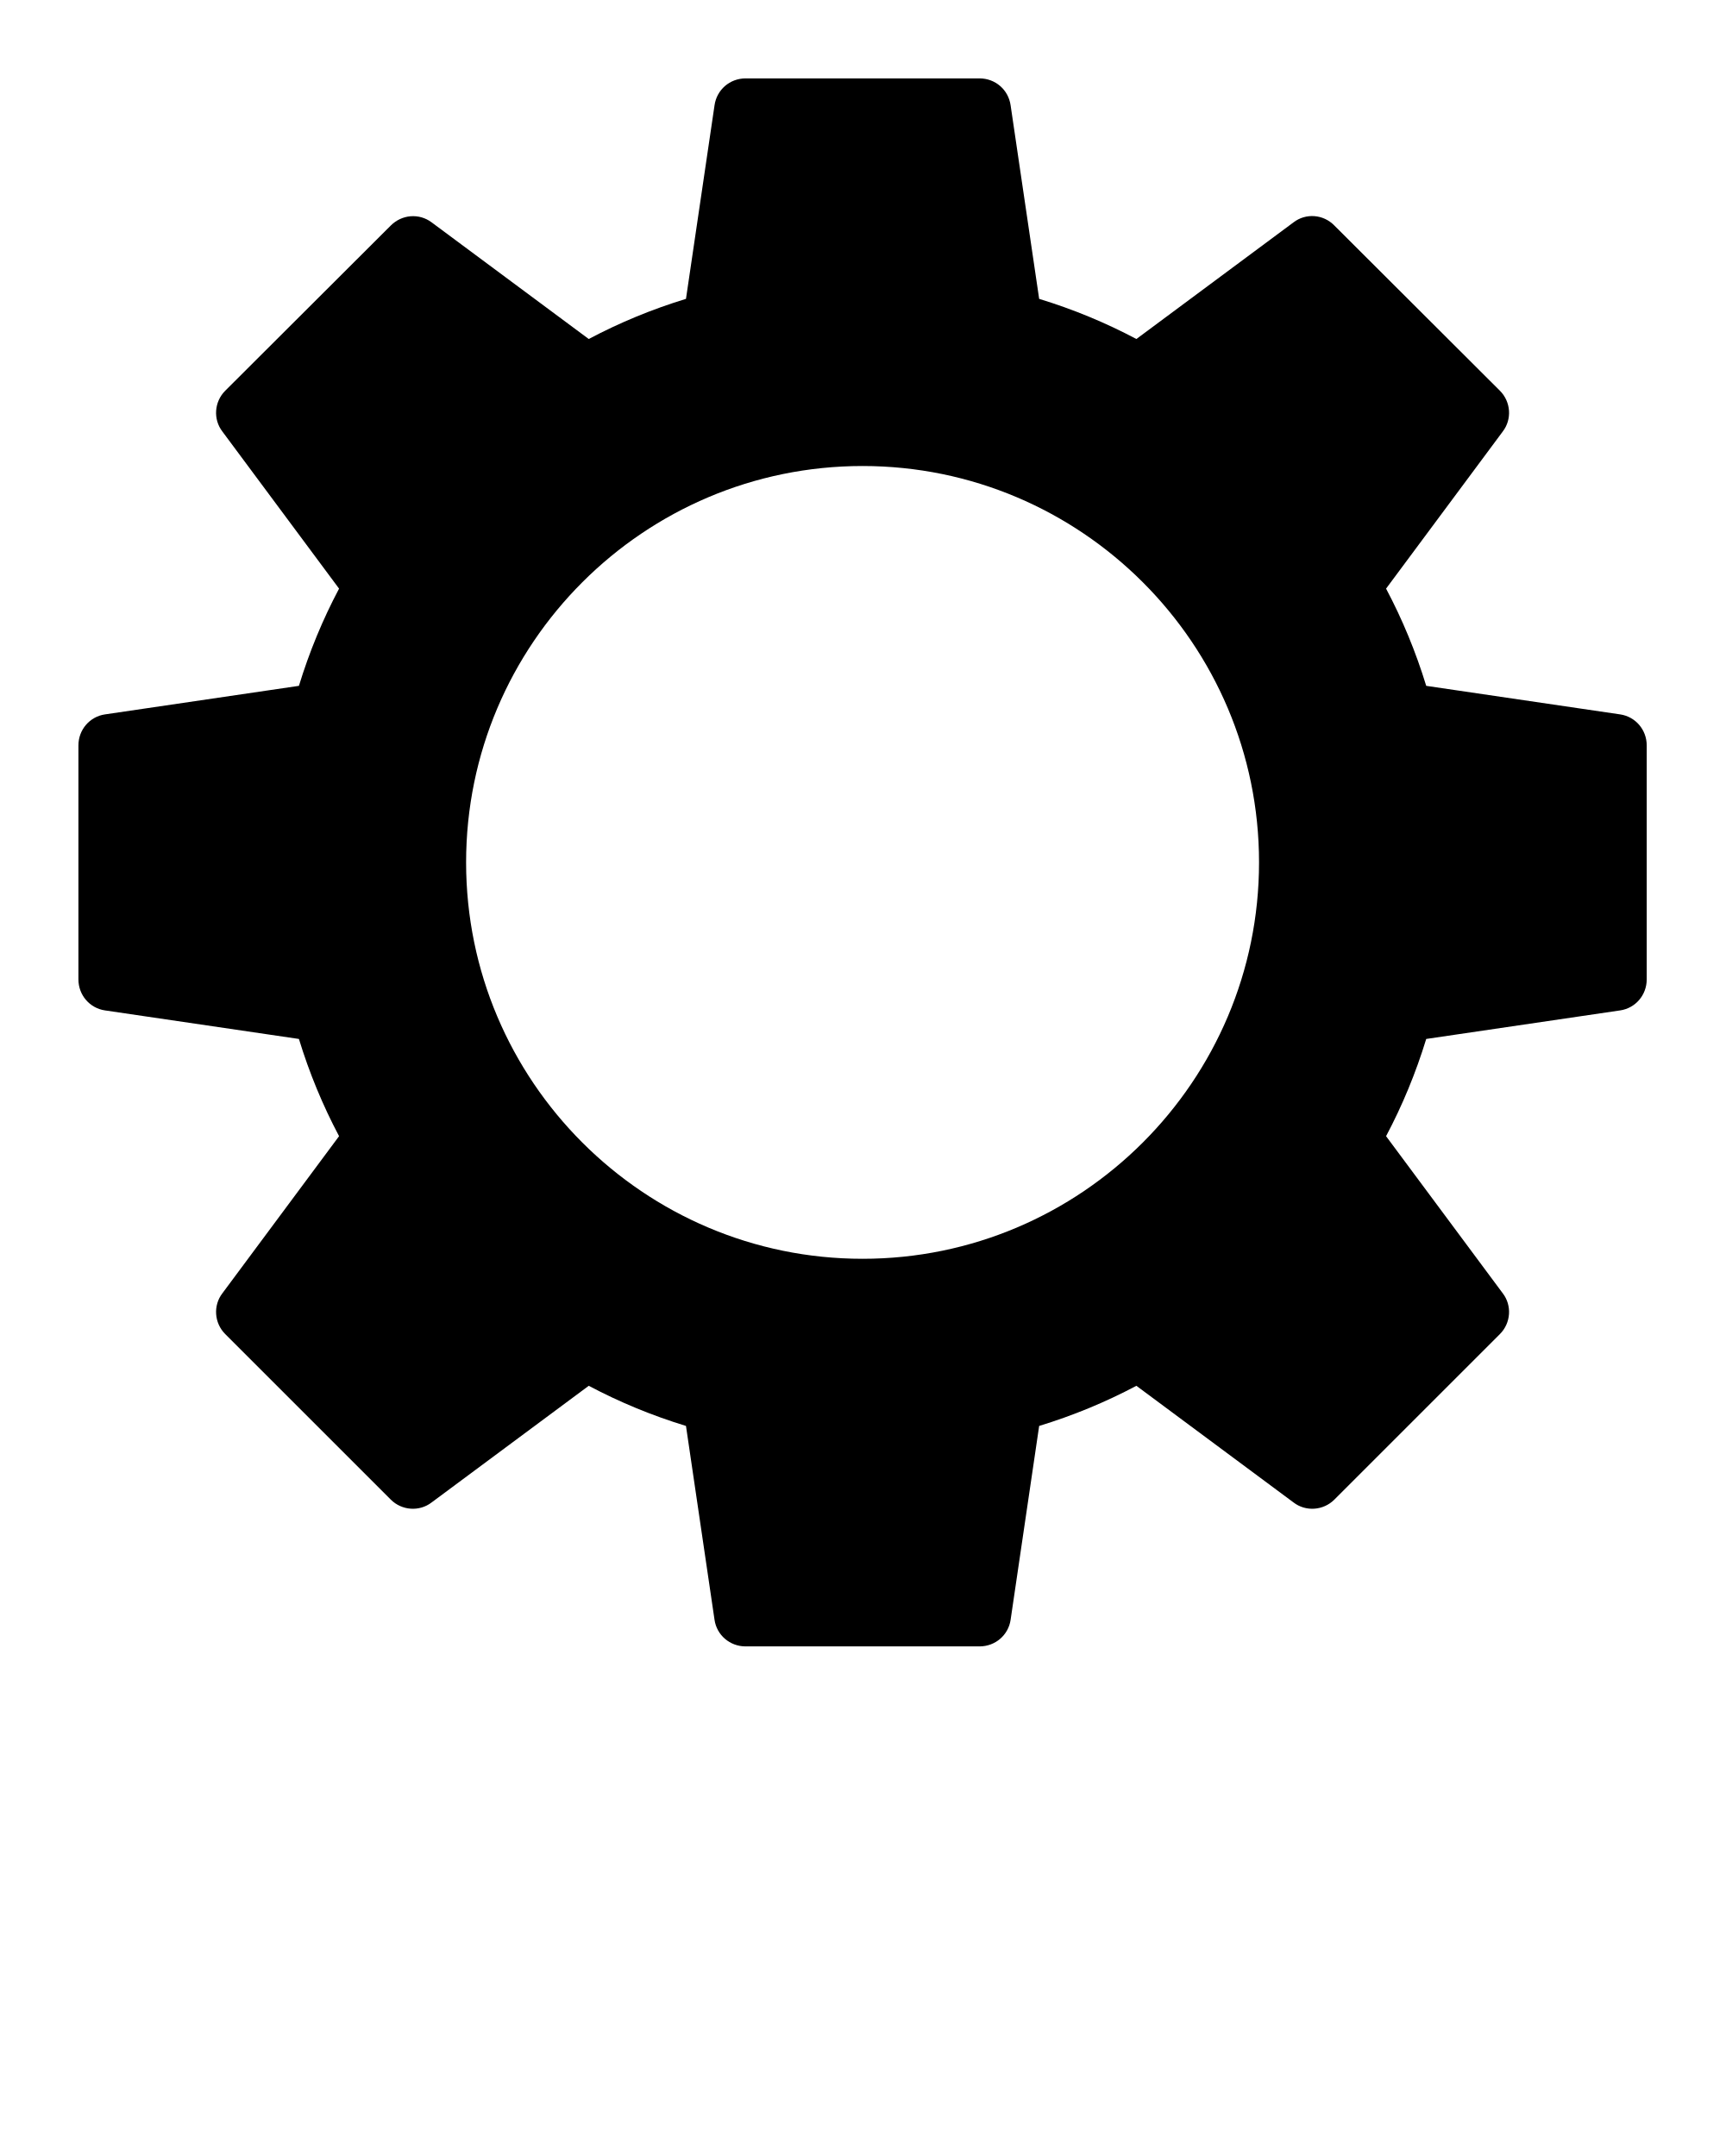
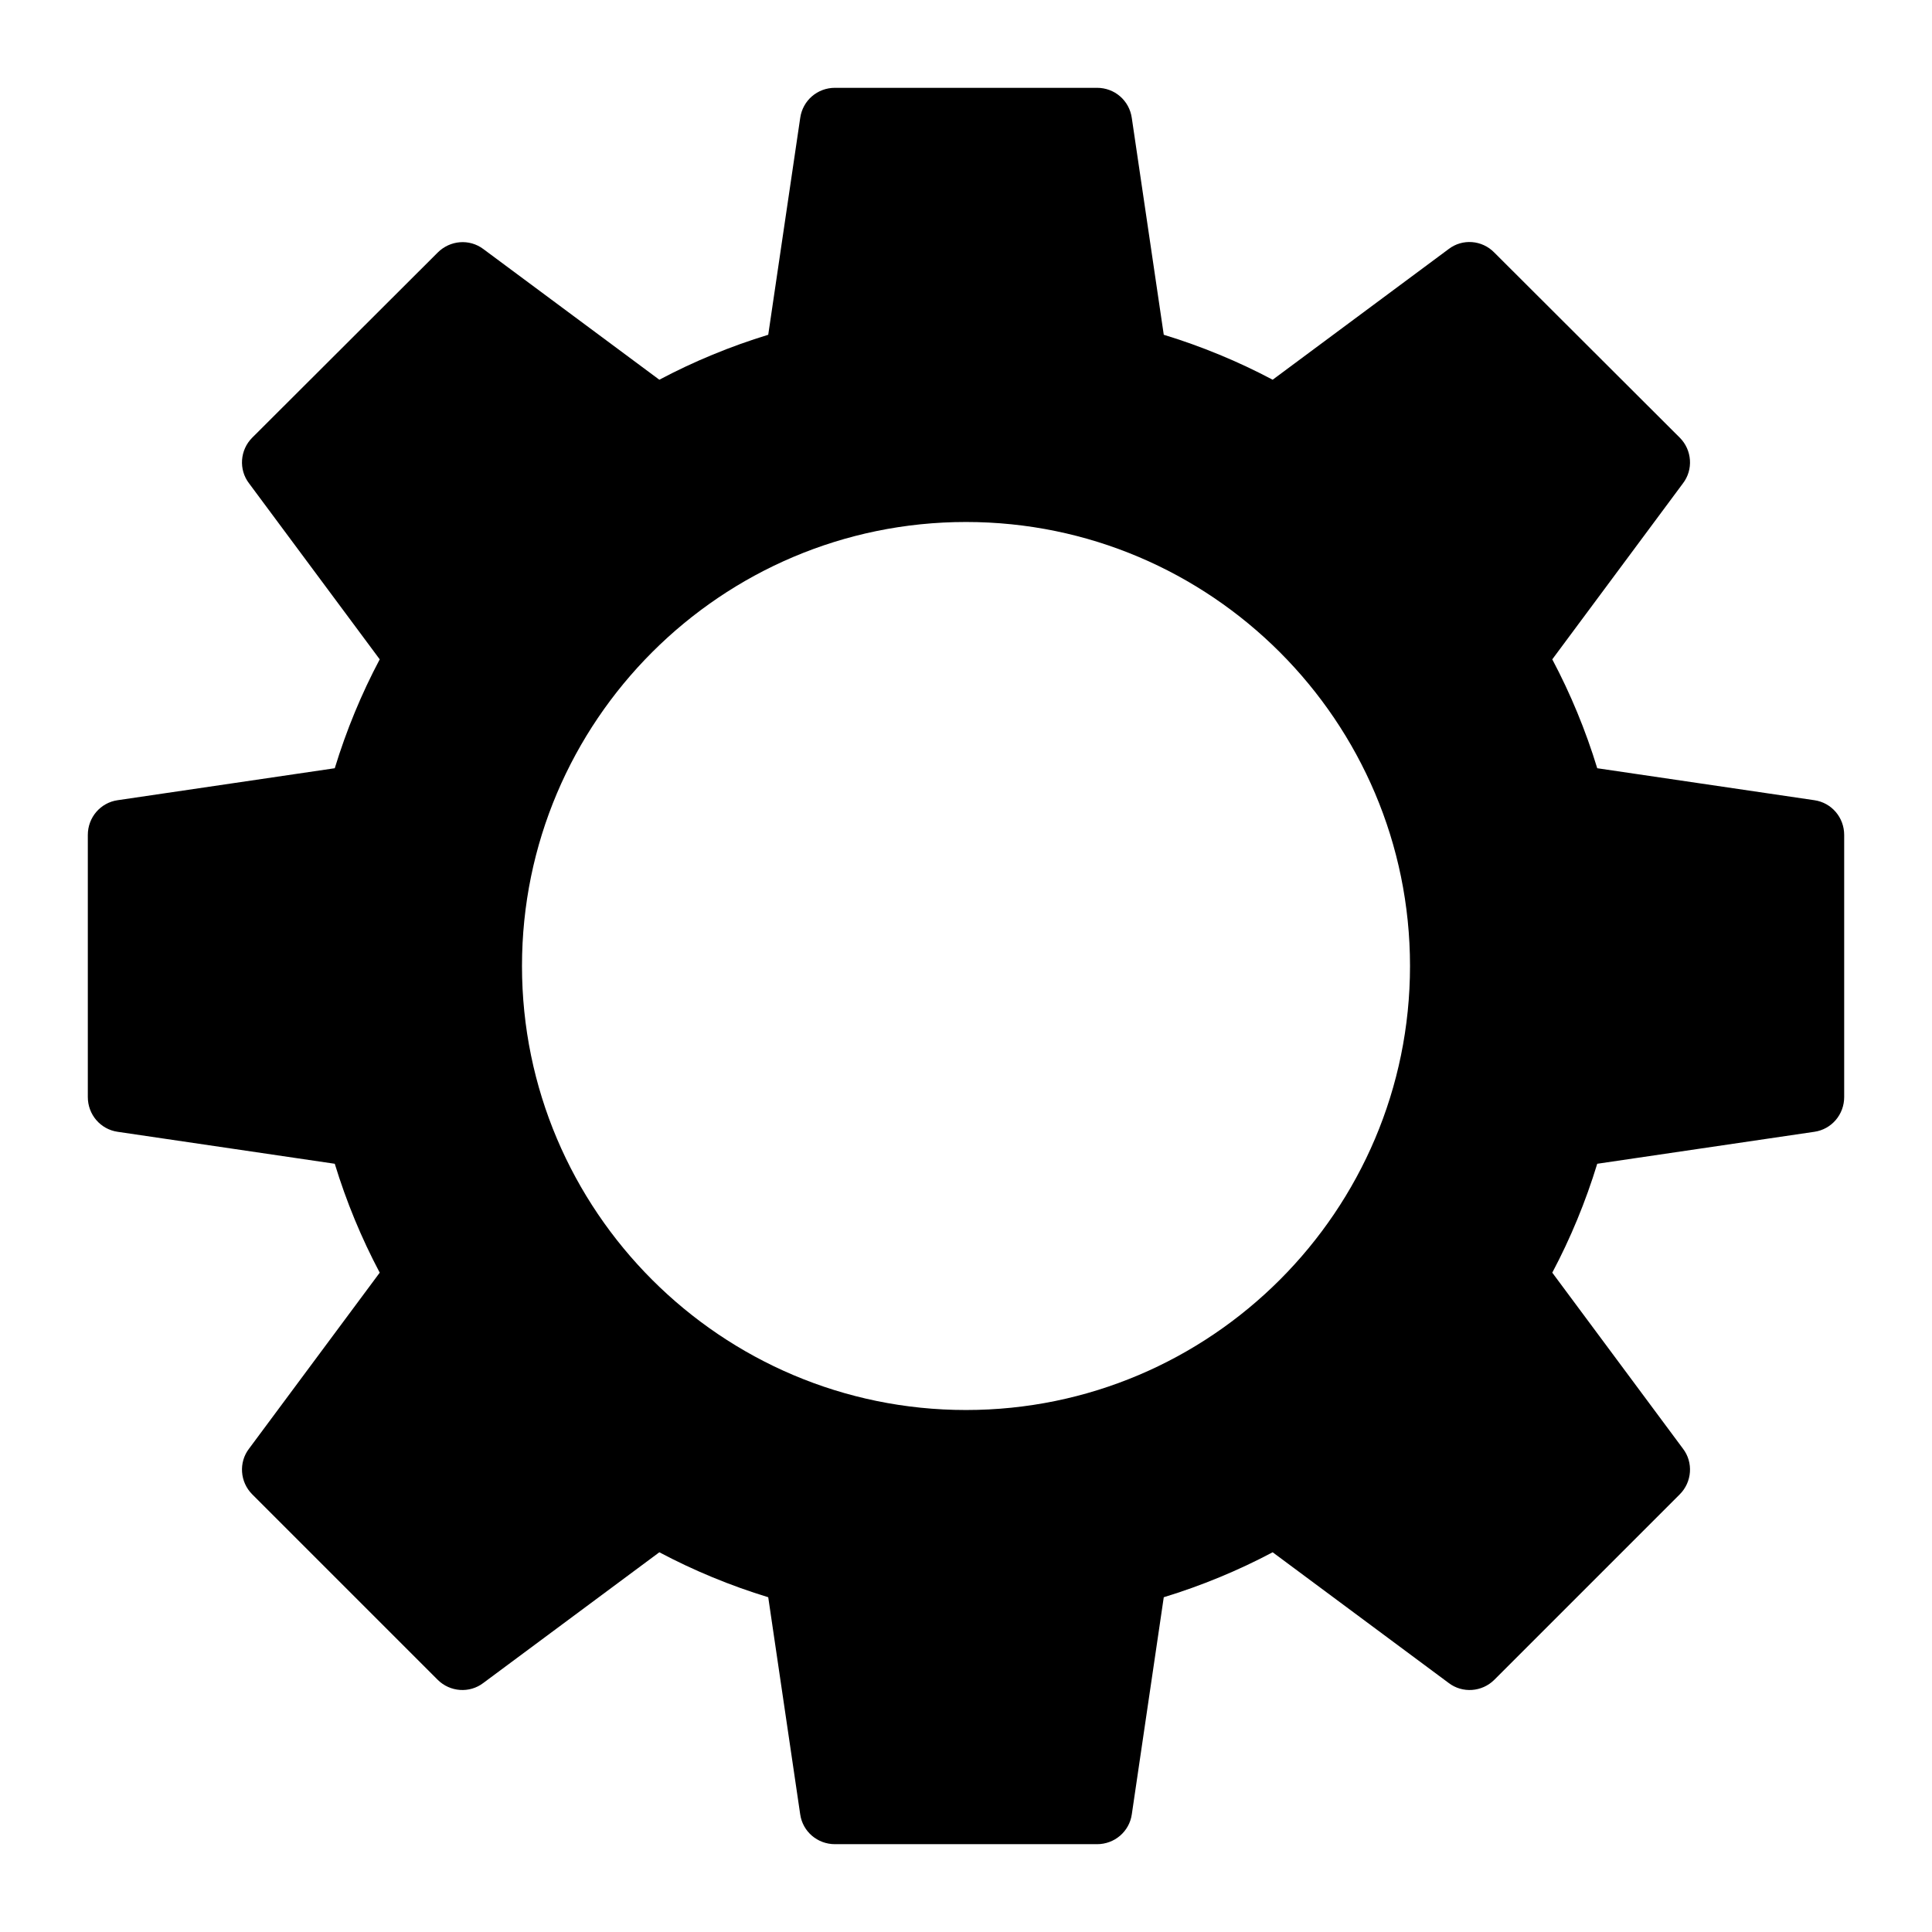
- <svg xmlns="http://www.w3.org/2000/svg" version="1.1" x="0px" y="0px" viewBox="0 0 55 68.75" style="enable-background:new 0 0 55 55;" xml:space="preserve">
+ <svg xmlns="http://www.w3.org/2000/svg" version="1.1" x="0px" y="0px" viewBox="0 0 55 55" style="enable-background:new 0 0 55 55;" xml:space="preserve">
  <style type="text/css">
	.st0{fill:none;}
</style>
  <g>
    <path d="M51.65,22.78l-6.18-0.91C45.14,20.79,44.71,19.75,44.19,18.77   l3.72-5.01c0.3-0.39,0.26-0.95-0.09-1.3L42.54,7.19   c-0.35-0.36-0.91-0.4-1.3-0.1l-5.01,3.72   C35.25,10.29,34.21,9.86,33.13,9.53l-0.91-6.17   C32.15,2.86,31.73,2.5,31.23,2.5h-7.46c-0.5,0-0.92,0.36-0.99,0.86   l-0.91,6.17C20.79,9.86,19.75,10.29,18.77,10.81l-5.01-3.72   c-0.4-0.3-0.95-0.25-1.3,0.1l-5.28,5.27   c-0.35,0.35-0.39,0.91-0.09,1.3l3.72,5.01   C10.29,19.75,9.86,20.79,9.53,21.87l-6.18,0.91   C2.86,22.85,2.5,23.27,2.5,23.77v7.46c0,0.5,0.36,0.92,0.85,0.99l6.18,0.91   C9.86,34.21,10.29,35.25,10.81,36.23l-3.72,5.01   c-0.3,0.39-0.26,0.95,0.09,1.3l5.28,5.28   c0.35,0.35,0.91,0.39,1.3,0.09l5.01-3.72   c0.98,0.52,2.02,0.95,3.1,1.28l0.91,6.18   C22.85,52.14,23.27,52.5,23.77,52.5h7.46c0.5,0,0.92-0.36,0.99-0.85   l0.91-6.18c1.08-0.33,2.12-0.76,3.1-1.28l5.01,3.72   c0.39,0.3,0.95,0.26,1.3-0.09l5.28-5.28   c0.35-0.35,0.39-0.91,0.09-1.3l-3.72-5.01   c0.52-0.98,0.95-2.02,1.28-3.1l6.18-0.91   C52.14,32.15,52.5,31.73,52.5,31.23v-7.46C52.5,23.27,52.14,22.85,51.65,22.78z    M27.5,40.14c-6.97,0-12.64-5.67-12.64-12.64   c0-6.97,5.67-12.64,12.64-12.64S40.14,20.53,40.14,27.5   C40.14,34.47,34.47,40.14,27.5,40.14z" />
  </g>
</svg>
